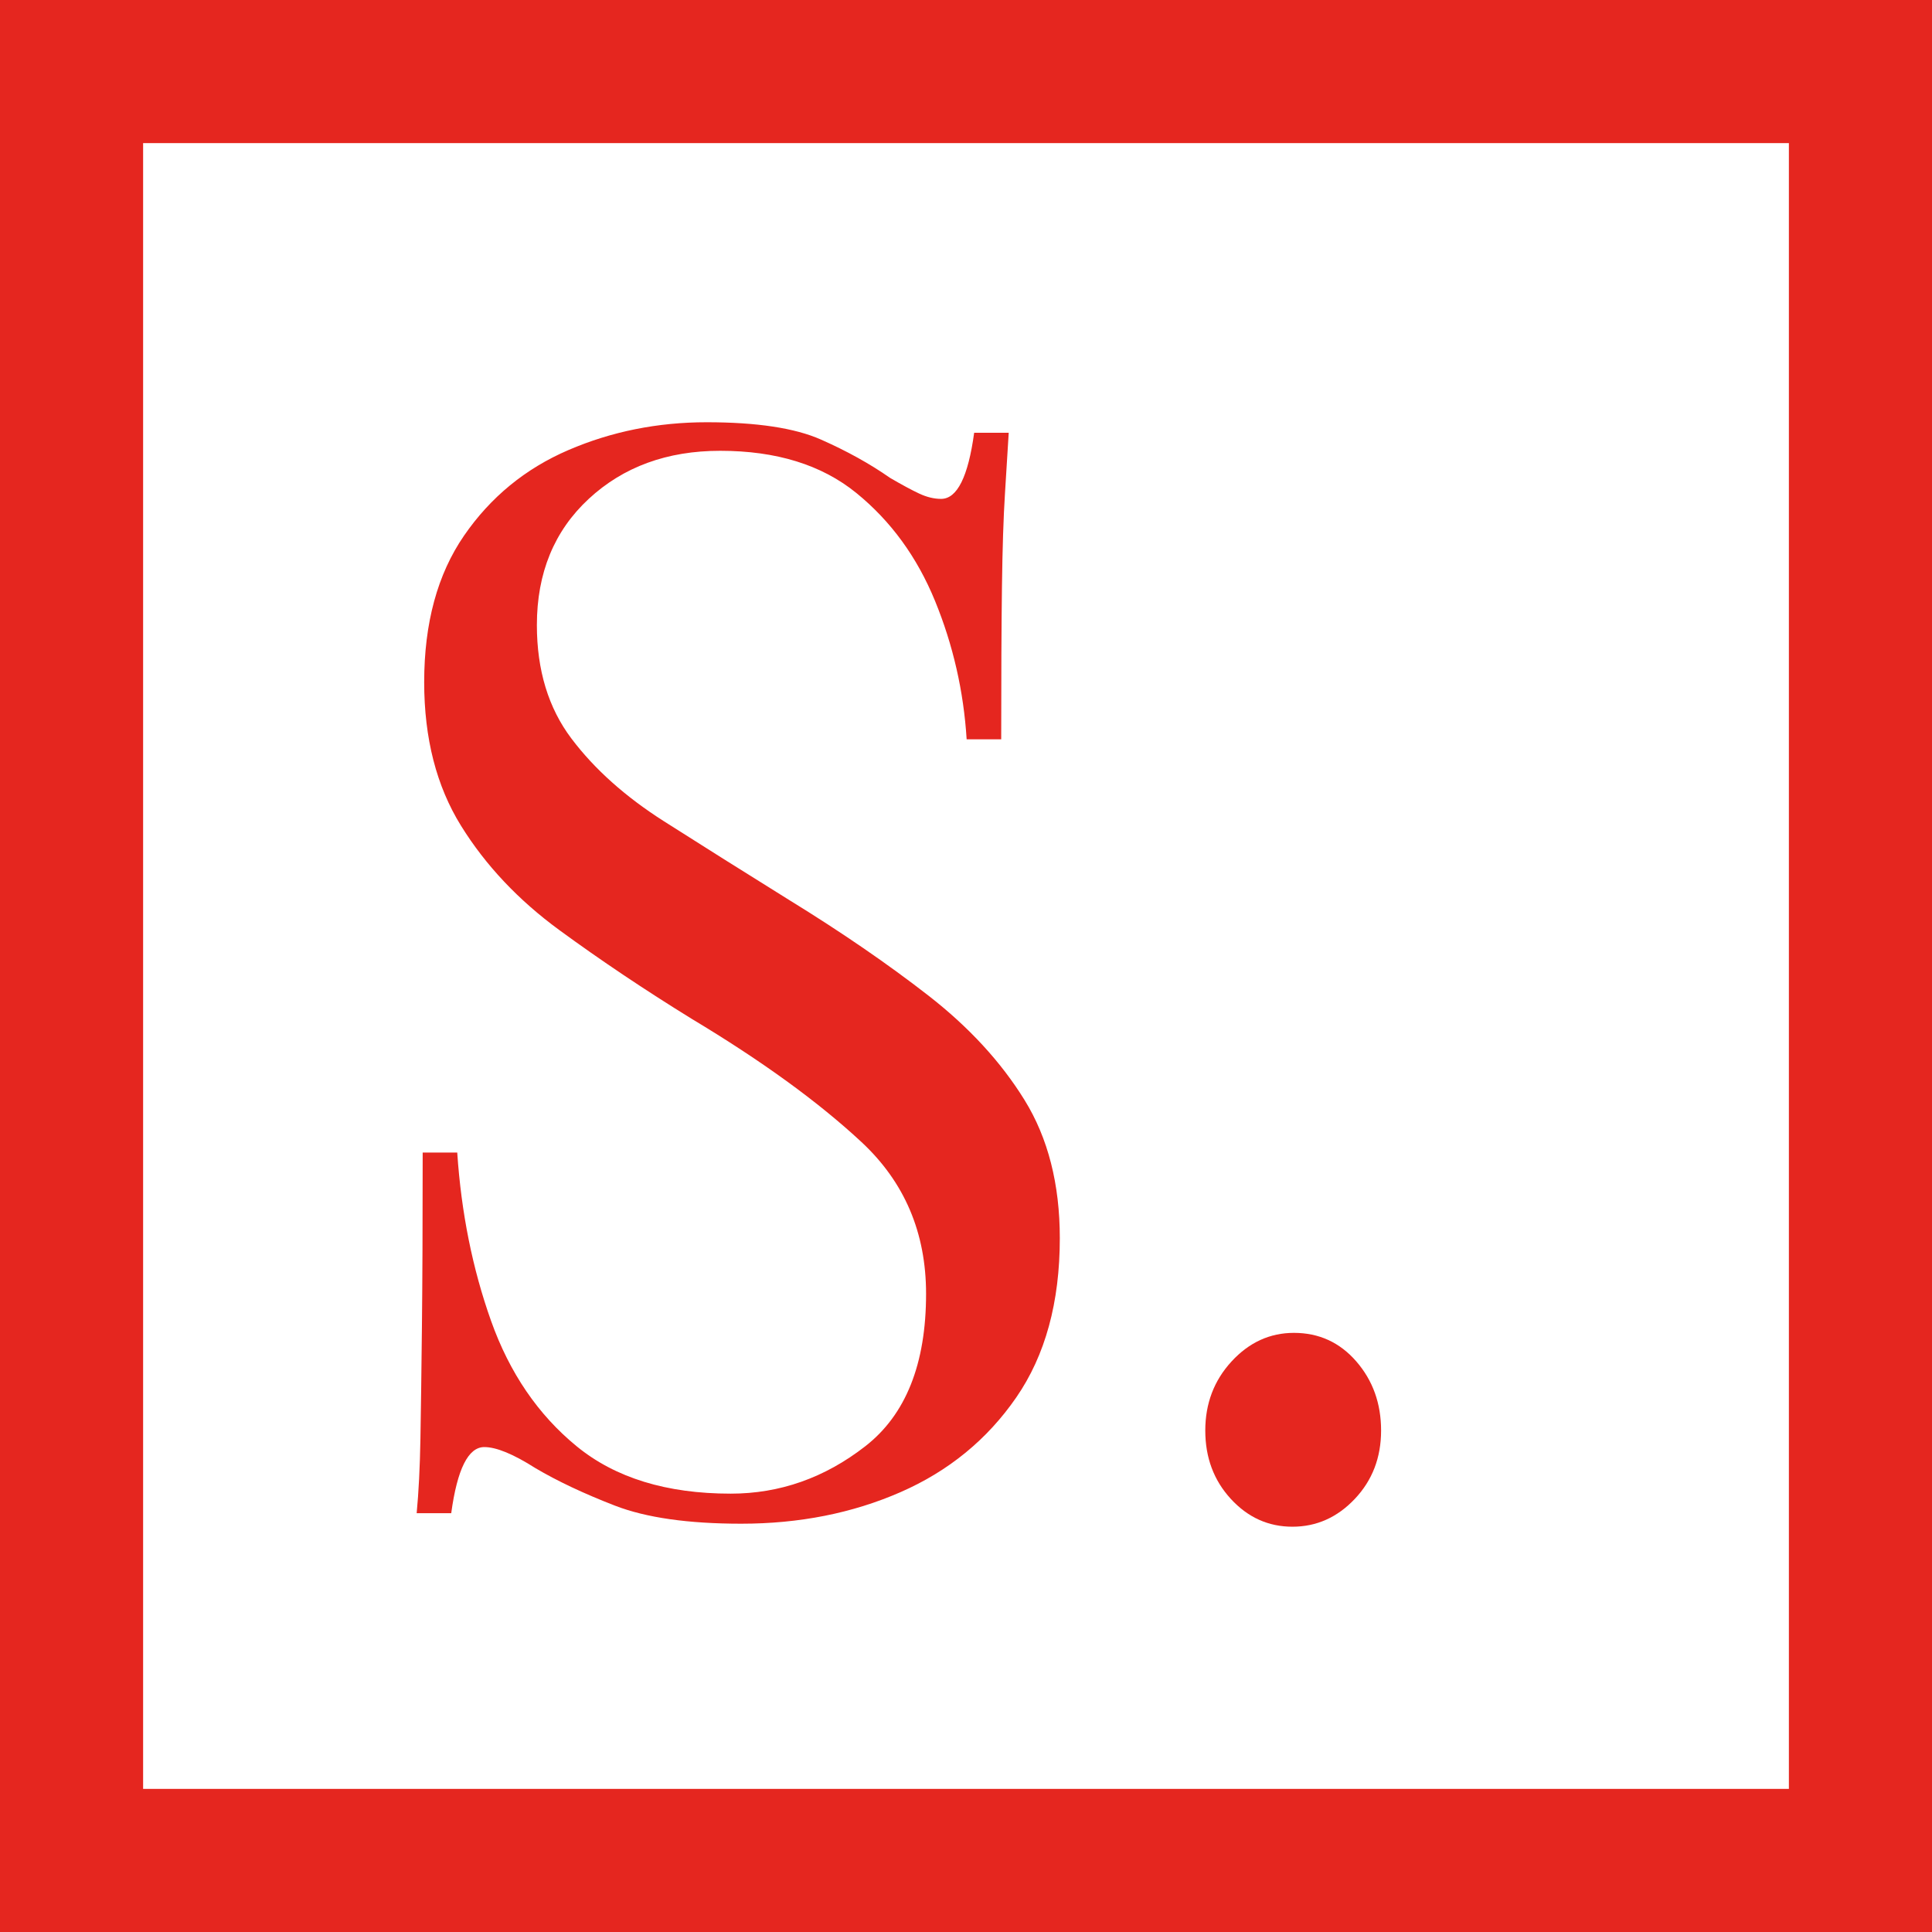
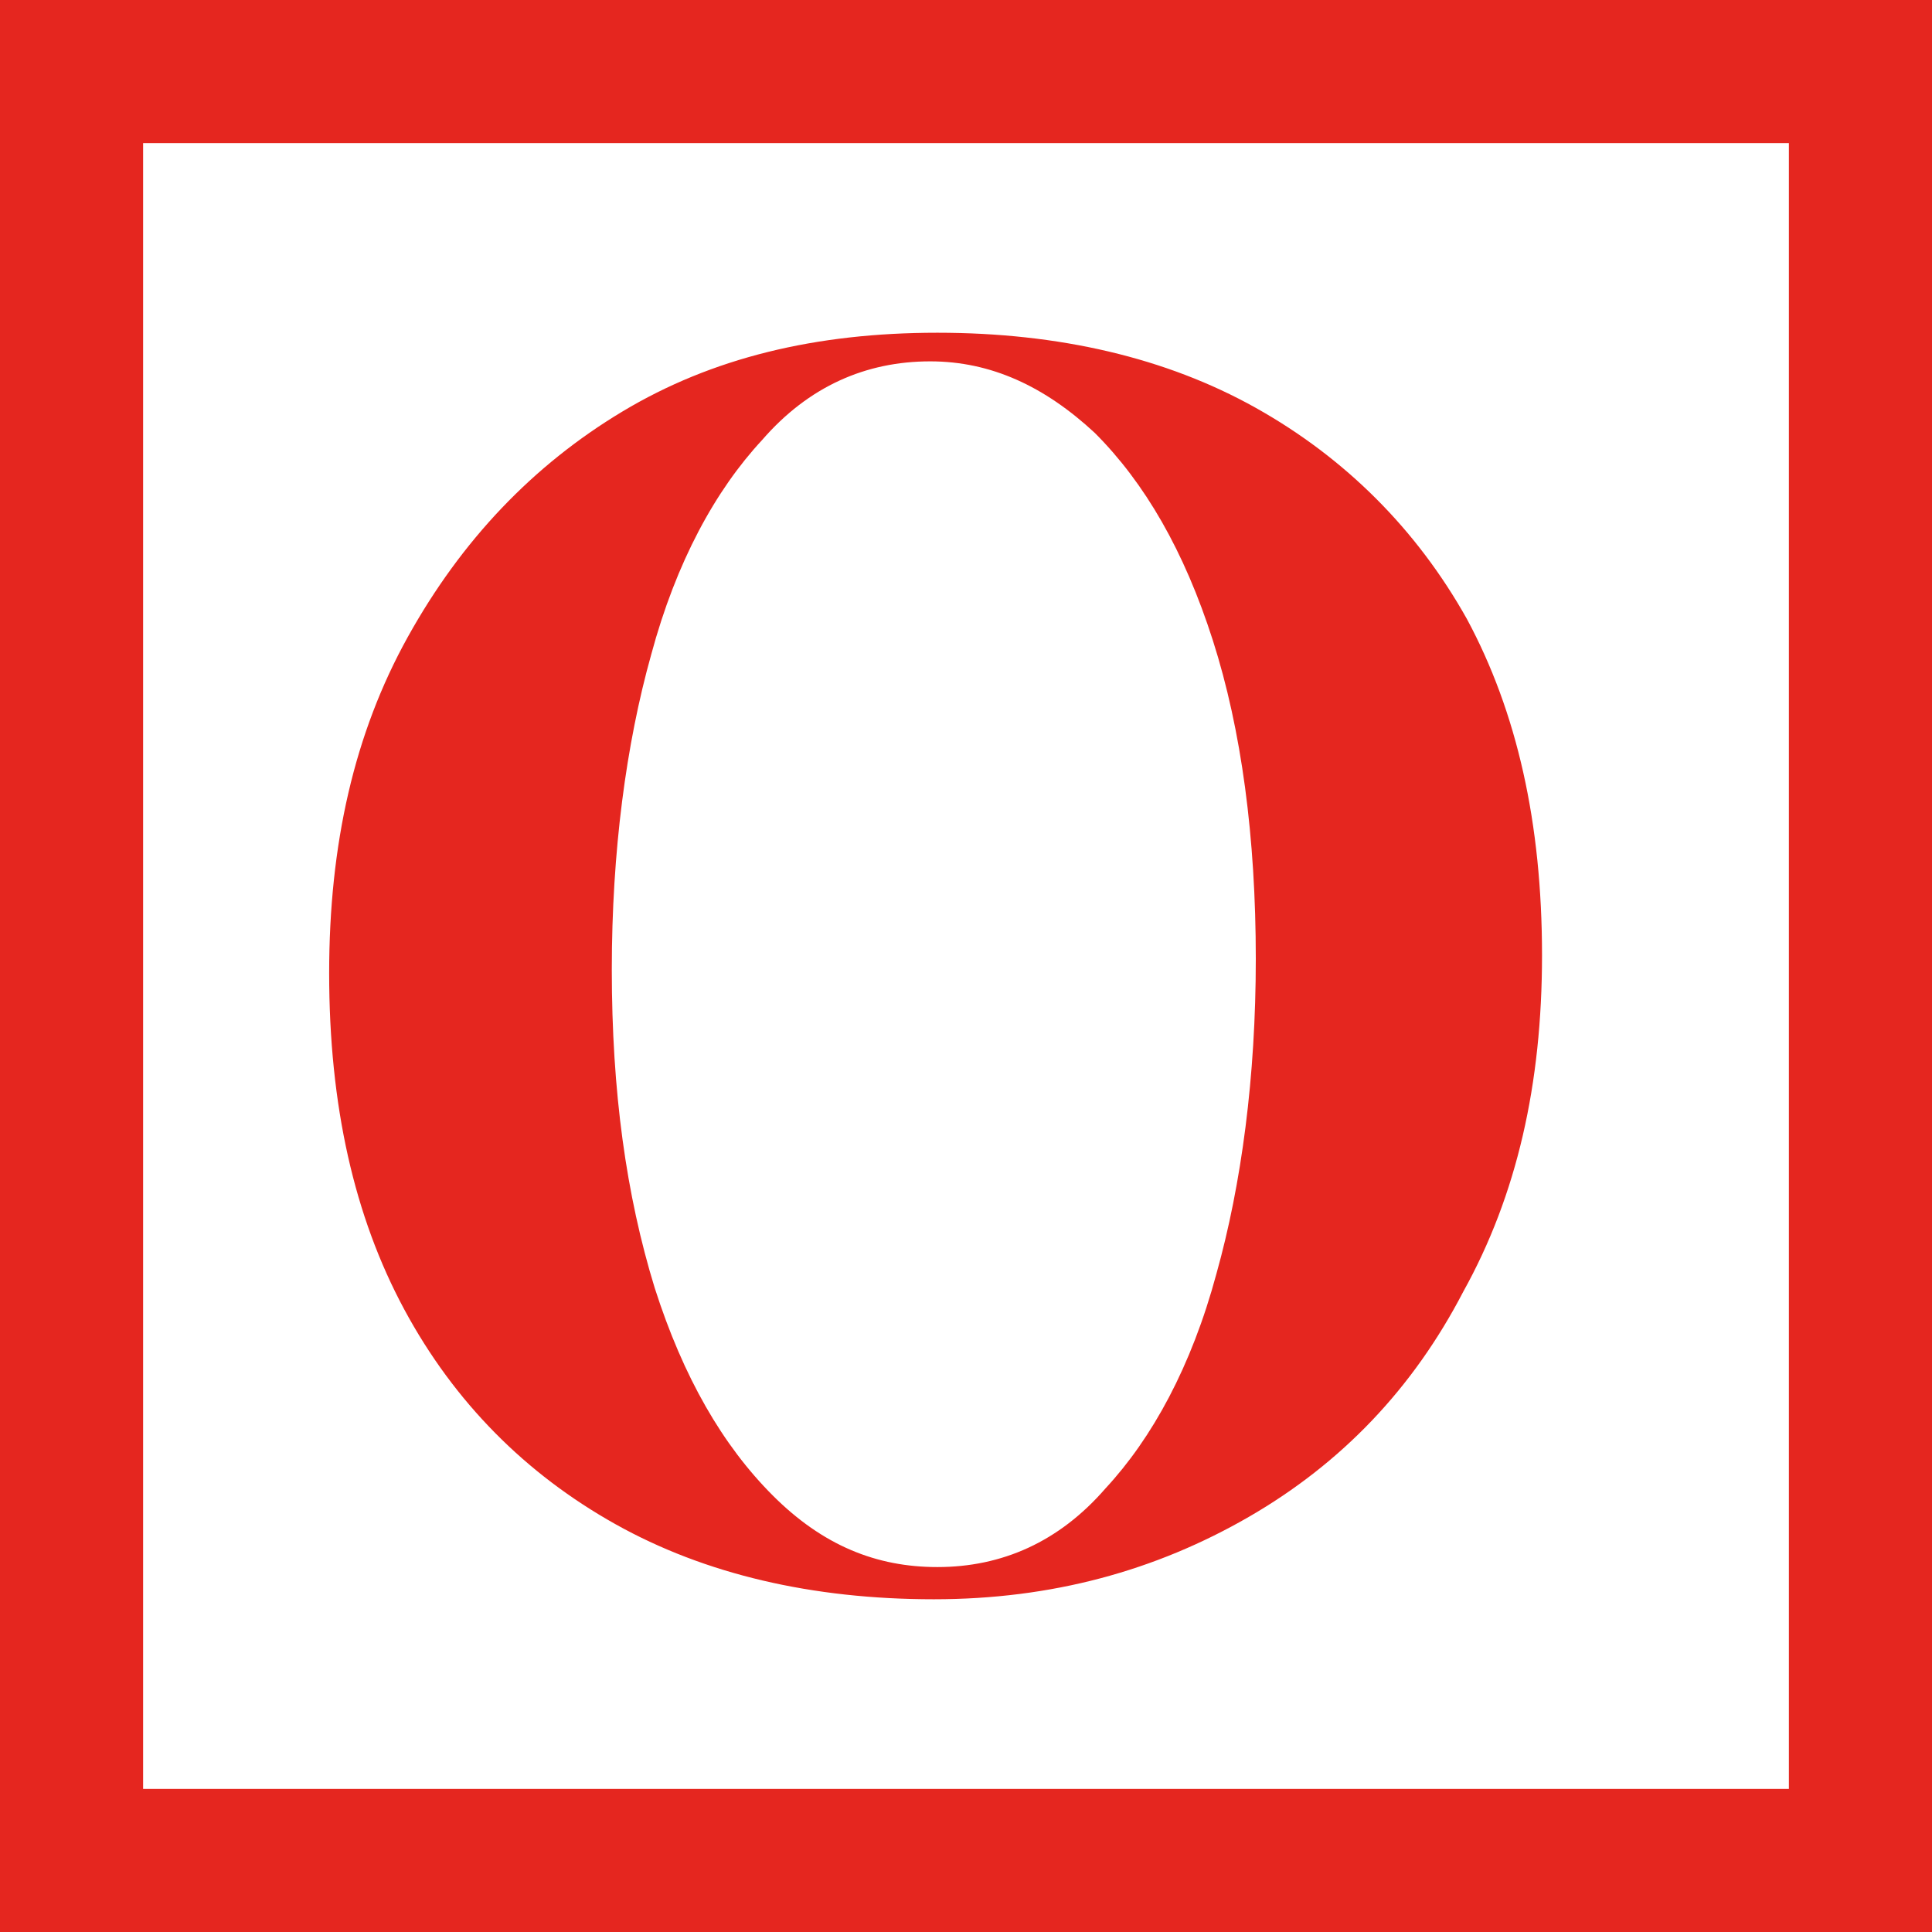
- <svg xmlns="http://www.w3.org/2000/svg" width="54px" height="54px" viewBox="0 0 54 54" version="1.1">
-   <g id="Page-1" stroke="none" stroke-width="1" fill="none" fill-rule="evenodd">
+ <svg xmlns="http://www.w3.org/2000/svg" version="1.1" id="Layer_1" x="0px" y="0px" viewBox="0 0 54 54" style="enable-background:new 0 0 54 54;" xml:space="preserve">
+   <style type="text/css">
+ 	.st0{fill:none;stroke:#E5261F;stroke-width:4;}
+ 	.st1{fill:#E5261F;}
+ </style>
+   <g id="Page-1">
    <g id="logo-mobile">
-       <rect id="Rectangle-6" stroke="#E5261F" stroke-width="4" fill-rule="nonzero" x="2" y="2" width="50" height="50" />
-       <path id="." fill="#E5261F" d="M34.402,41.895 C33.926,41.377 33.688,40.74 33.688,39.984 C33.688,39.228 33.933,38.584 34.423,38.052 C34.913,37.52 35.494,37.254 36.166,37.254 C36.866,37.254 37.447,37.52 37.909,38.052 C38.371,38.584 38.602,39.228 38.602,39.984 C38.602,40.74 38.357,41.377 37.867,41.895 C37.377,42.413 36.796,42.672 36.124,42.672 C35.452,42.672 34.878,42.413 34.402,41.895 Z" />
-       <path id="S" fill="#E5261F" fill-rule="nonzero" d="M20.718,42.588 C22.342,42.588 23.826,42.294 25.17,41.706 C26.514,41.118 27.592,40.236 28.404,39.06 C29.216,37.884 29.622,36.4 29.622,34.608 C29.622,33.096 29.293,31.808 28.635,30.744 C27.977,29.68 27.081,28.707 25.947,27.825 C24.813,26.943 23.518,26.054 22.062,25.158 C20.802,24.374 19.633,23.639 18.555,22.953 C17.477,22.267 16.616,21.497 15.972,20.643 C15.328,19.789 15.006,18.732 15.006,17.472 C15.006,16.016 15.489,14.84 16.455,13.944 C17.421,13.048 18.646,12.6 20.13,12.6 C21.698,12.6 22.965,12.992 23.931,13.776 C24.897,14.56 25.632,15.568 26.136,16.8 C26.64,18.032 26.934,19.32 27.018,20.664 L27.018,20.664 L27.984,20.664 C27.984,18.9 27.991,17.479 28.005,16.401 C28.019,15.323 28.047,14.455 28.089,13.797 C28.131,13.139 28.166,12.572 28.194,12.096 L28.194,12.096 L27.228,12.096 C27.06,13.328 26.752,13.944 26.304,13.944 C26.108,13.944 25.905,13.895 25.695,13.797 C25.485,13.699 25.212,13.552 24.876,13.356 C24.316,12.964 23.672,12.607 22.944,12.285 C22.216,11.963 21.152,11.802 19.752,11.802 C18.38,11.802 17.092,12.061 15.888,12.579 C14.684,13.097 13.711,13.895 12.969,14.973 C12.227,16.051 11.856,17.416 11.856,19.068 C11.856,20.636 12.199,21.973 12.885,23.079 C13.571,24.185 14.488,25.158 15.636,25.998 C16.784,26.838 18.016,27.664 19.332,28.476 C21.292,29.652 22.874,30.8 24.078,31.92 C25.282,33.04 25.884,34.454 25.884,36.162 C25.884,38.122 25.317,39.543 24.183,40.425 C23.049,41.307 21.796,41.748 20.424,41.748 C18.632,41.748 17.197,41.307 16.119,40.425 C15.041,39.543 14.243,38.374 13.725,36.918 C13.207,35.462 12.892,33.894 12.78,32.214 L12.78,32.214 L11.814,32.214 C11.814,34.174 11.807,35.798 11.793,37.086 C11.779,38.374 11.765,39.417 11.751,40.215 C11.737,41.013 11.702,41.706 11.646,42.294 L11.646,42.294 L12.612,42.294 C12.78,41.062 13.088,40.446 13.536,40.446 C13.872,40.446 14.348,40.642 14.964,41.034 C15.58,41.398 16.322,41.748 17.19,42.084 C18.058,42.42 19.234,42.588 20.718,42.588 Z" />
+       <rect id="Rectangle-6" x="2" y="2" class="st0" width="50" height="50" />
+     </g>
+   </g>
+   <g id="Page-1_1_">
+     <g>
+       <g>
+         <path class="st1" d="M26.2,9.3c3.4,0,6.4,0.7,8.9,2.1s4.5,3.4,5.9,5.9c1.4,2.6,2.1,5.7,2.1,9.4c0,3.6-0.7,6.7-2.2,9.4     c-1.4,2.7-3.4,4.8-6,6.3c-2.6,1.5-5.5,2.3-8.8,2.3c-3.4,0-6.4-0.7-8.9-2.1s-4.5-3.4-5.9-6s-2.1-5.7-2.1-9.4     c0-3.6,0.7-6.7,2.2-9.4c1.5-2.7,3.5-4.8,6-6.3C19.9,10,22.8,9.3,26.2,9.3z M26,10.1c-1.8,0-3.4,0.7-4.7,2.2     c-1.3,1.4-2.4,3.4-3.1,6c-0.7,2.5-1.1,5.5-1.1,8.8c0,3.4,0.4,6.3,1.2,8.9c0.8,2.5,1.9,4.4,3.3,5.8c1.4,1.4,2.9,2,4.6,2     c1.8,0,3.4-0.7,4.7-2.2c1.3-1.4,2.4-3.4,3.1-6c0.7-2.5,1.1-5.5,1.1-8.8c0-3.4-0.4-6.4-1.2-8.9c-0.8-2.5-1.9-4.4-3.3-5.8     C29.2,10.8,27.7,10.1,26,10.1z" />
+       </g>
    </g>
  </g>
</svg>
